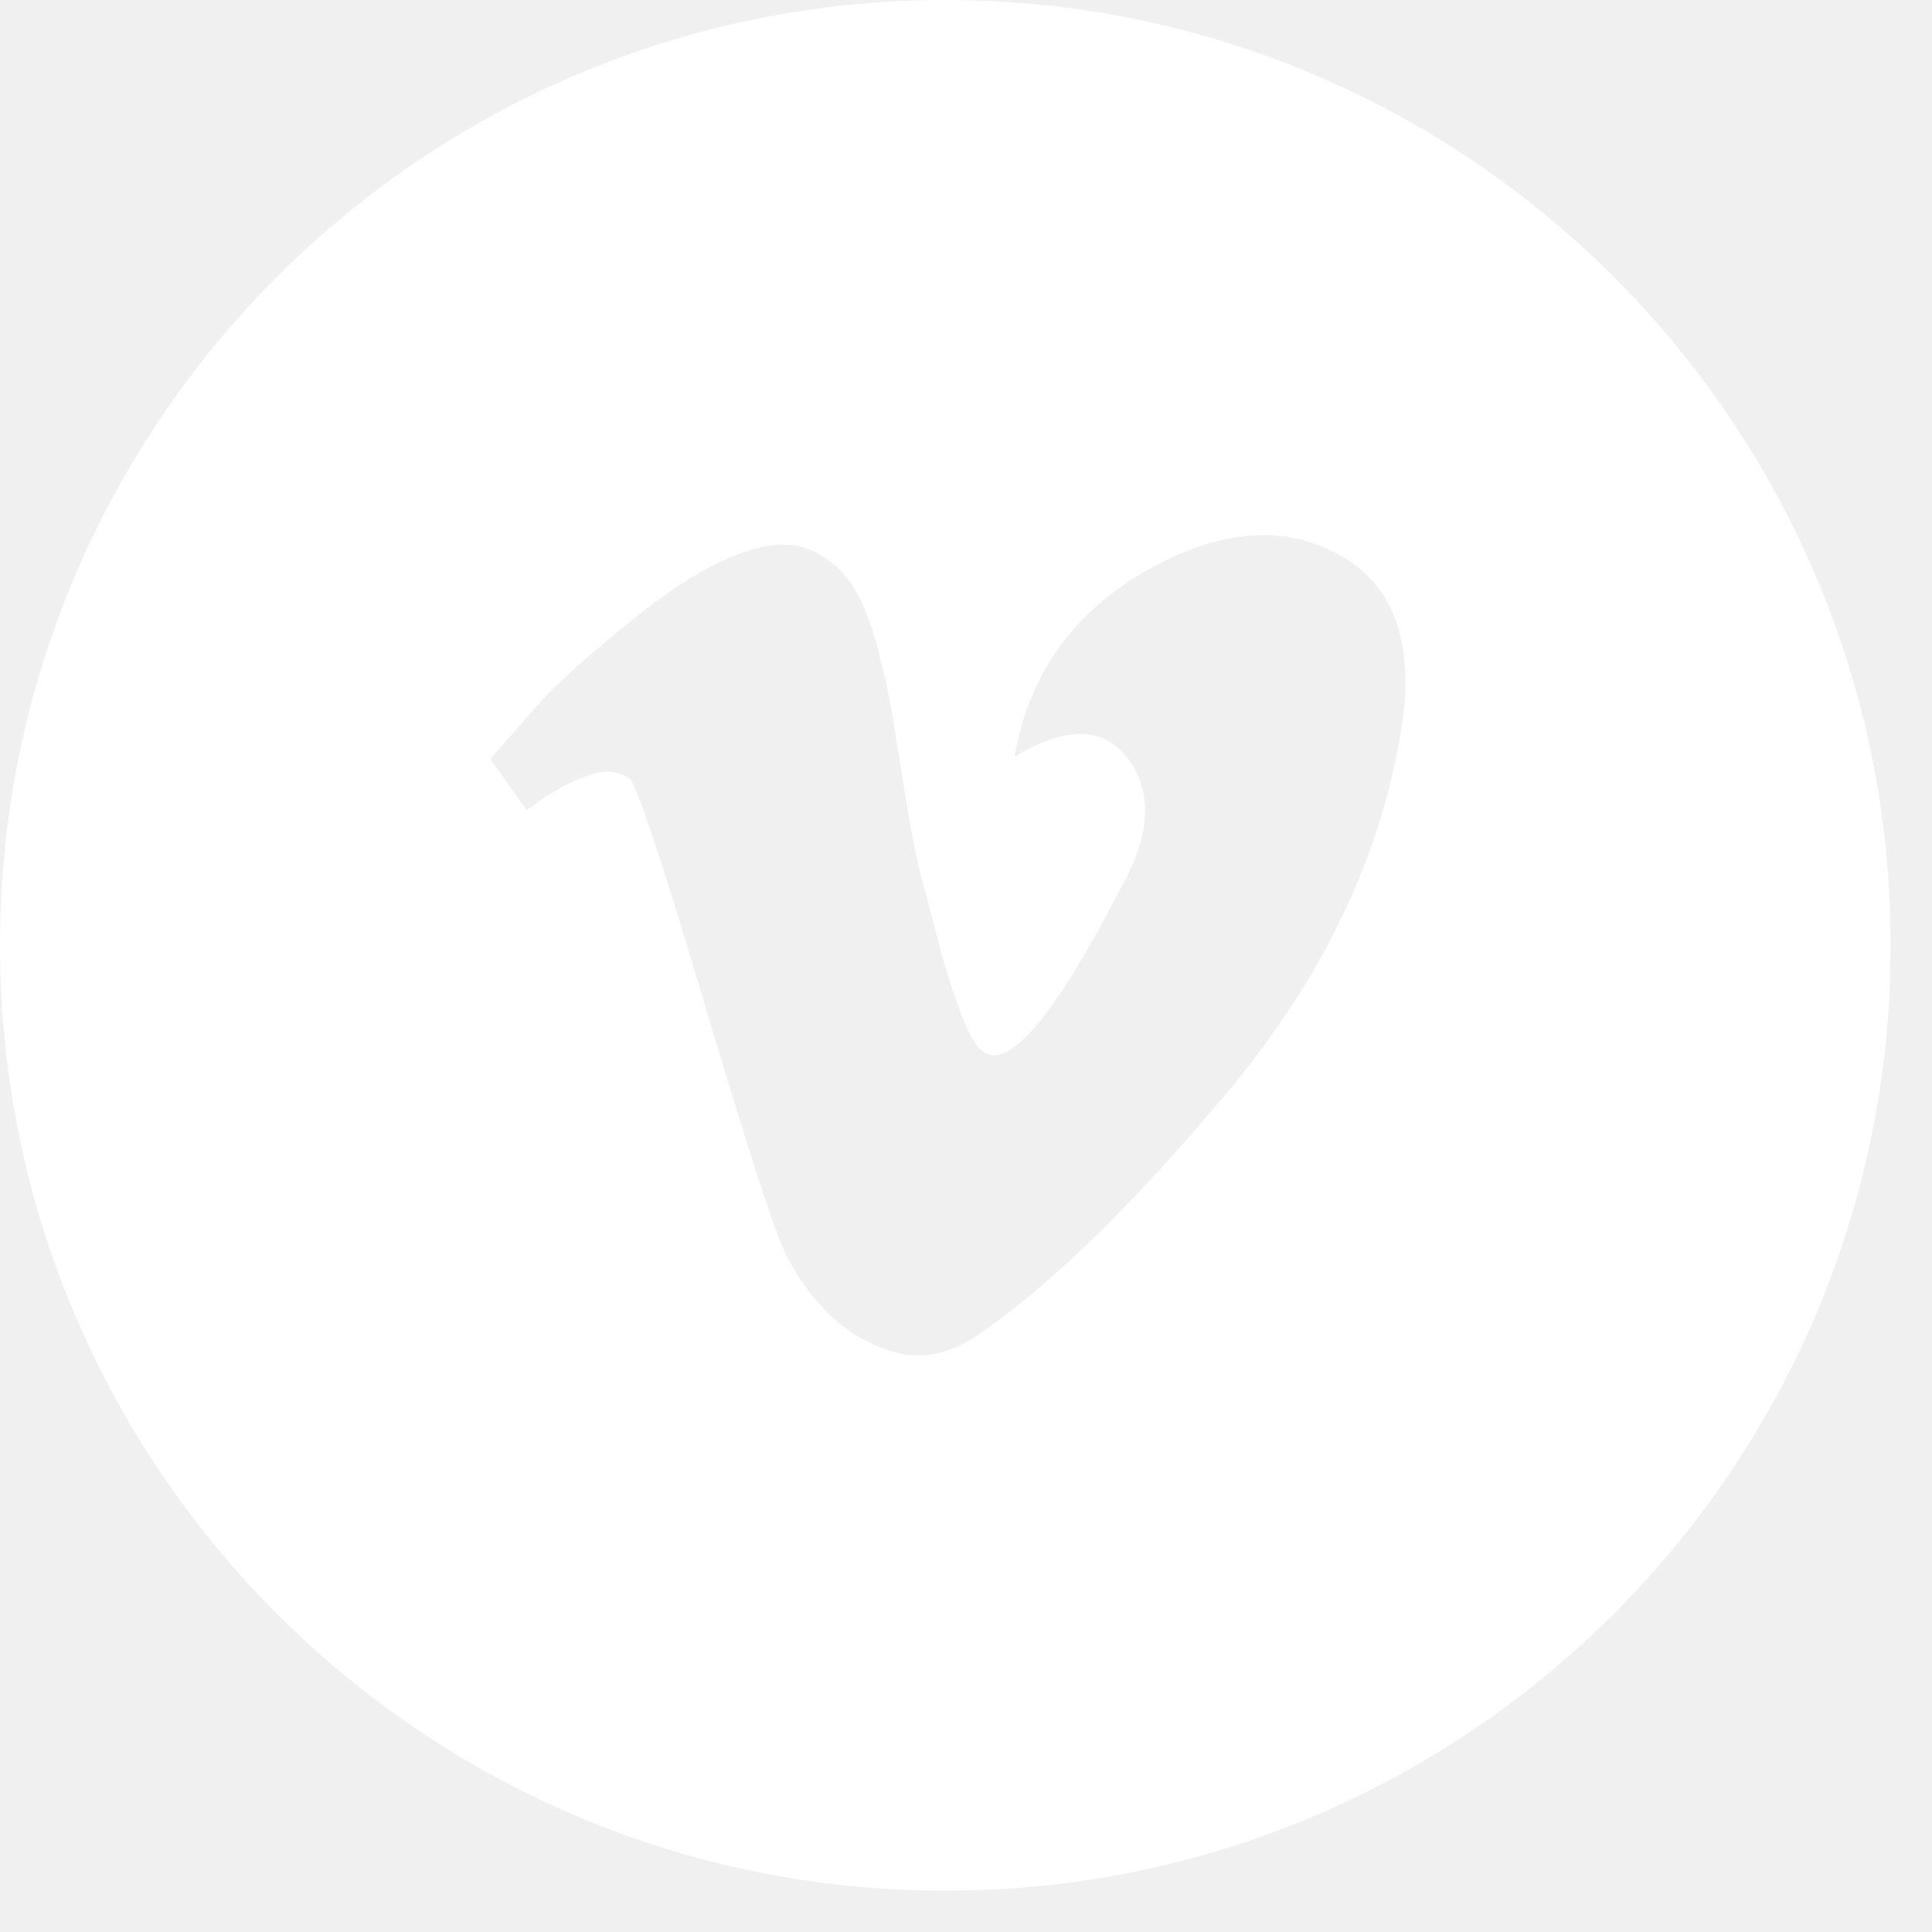
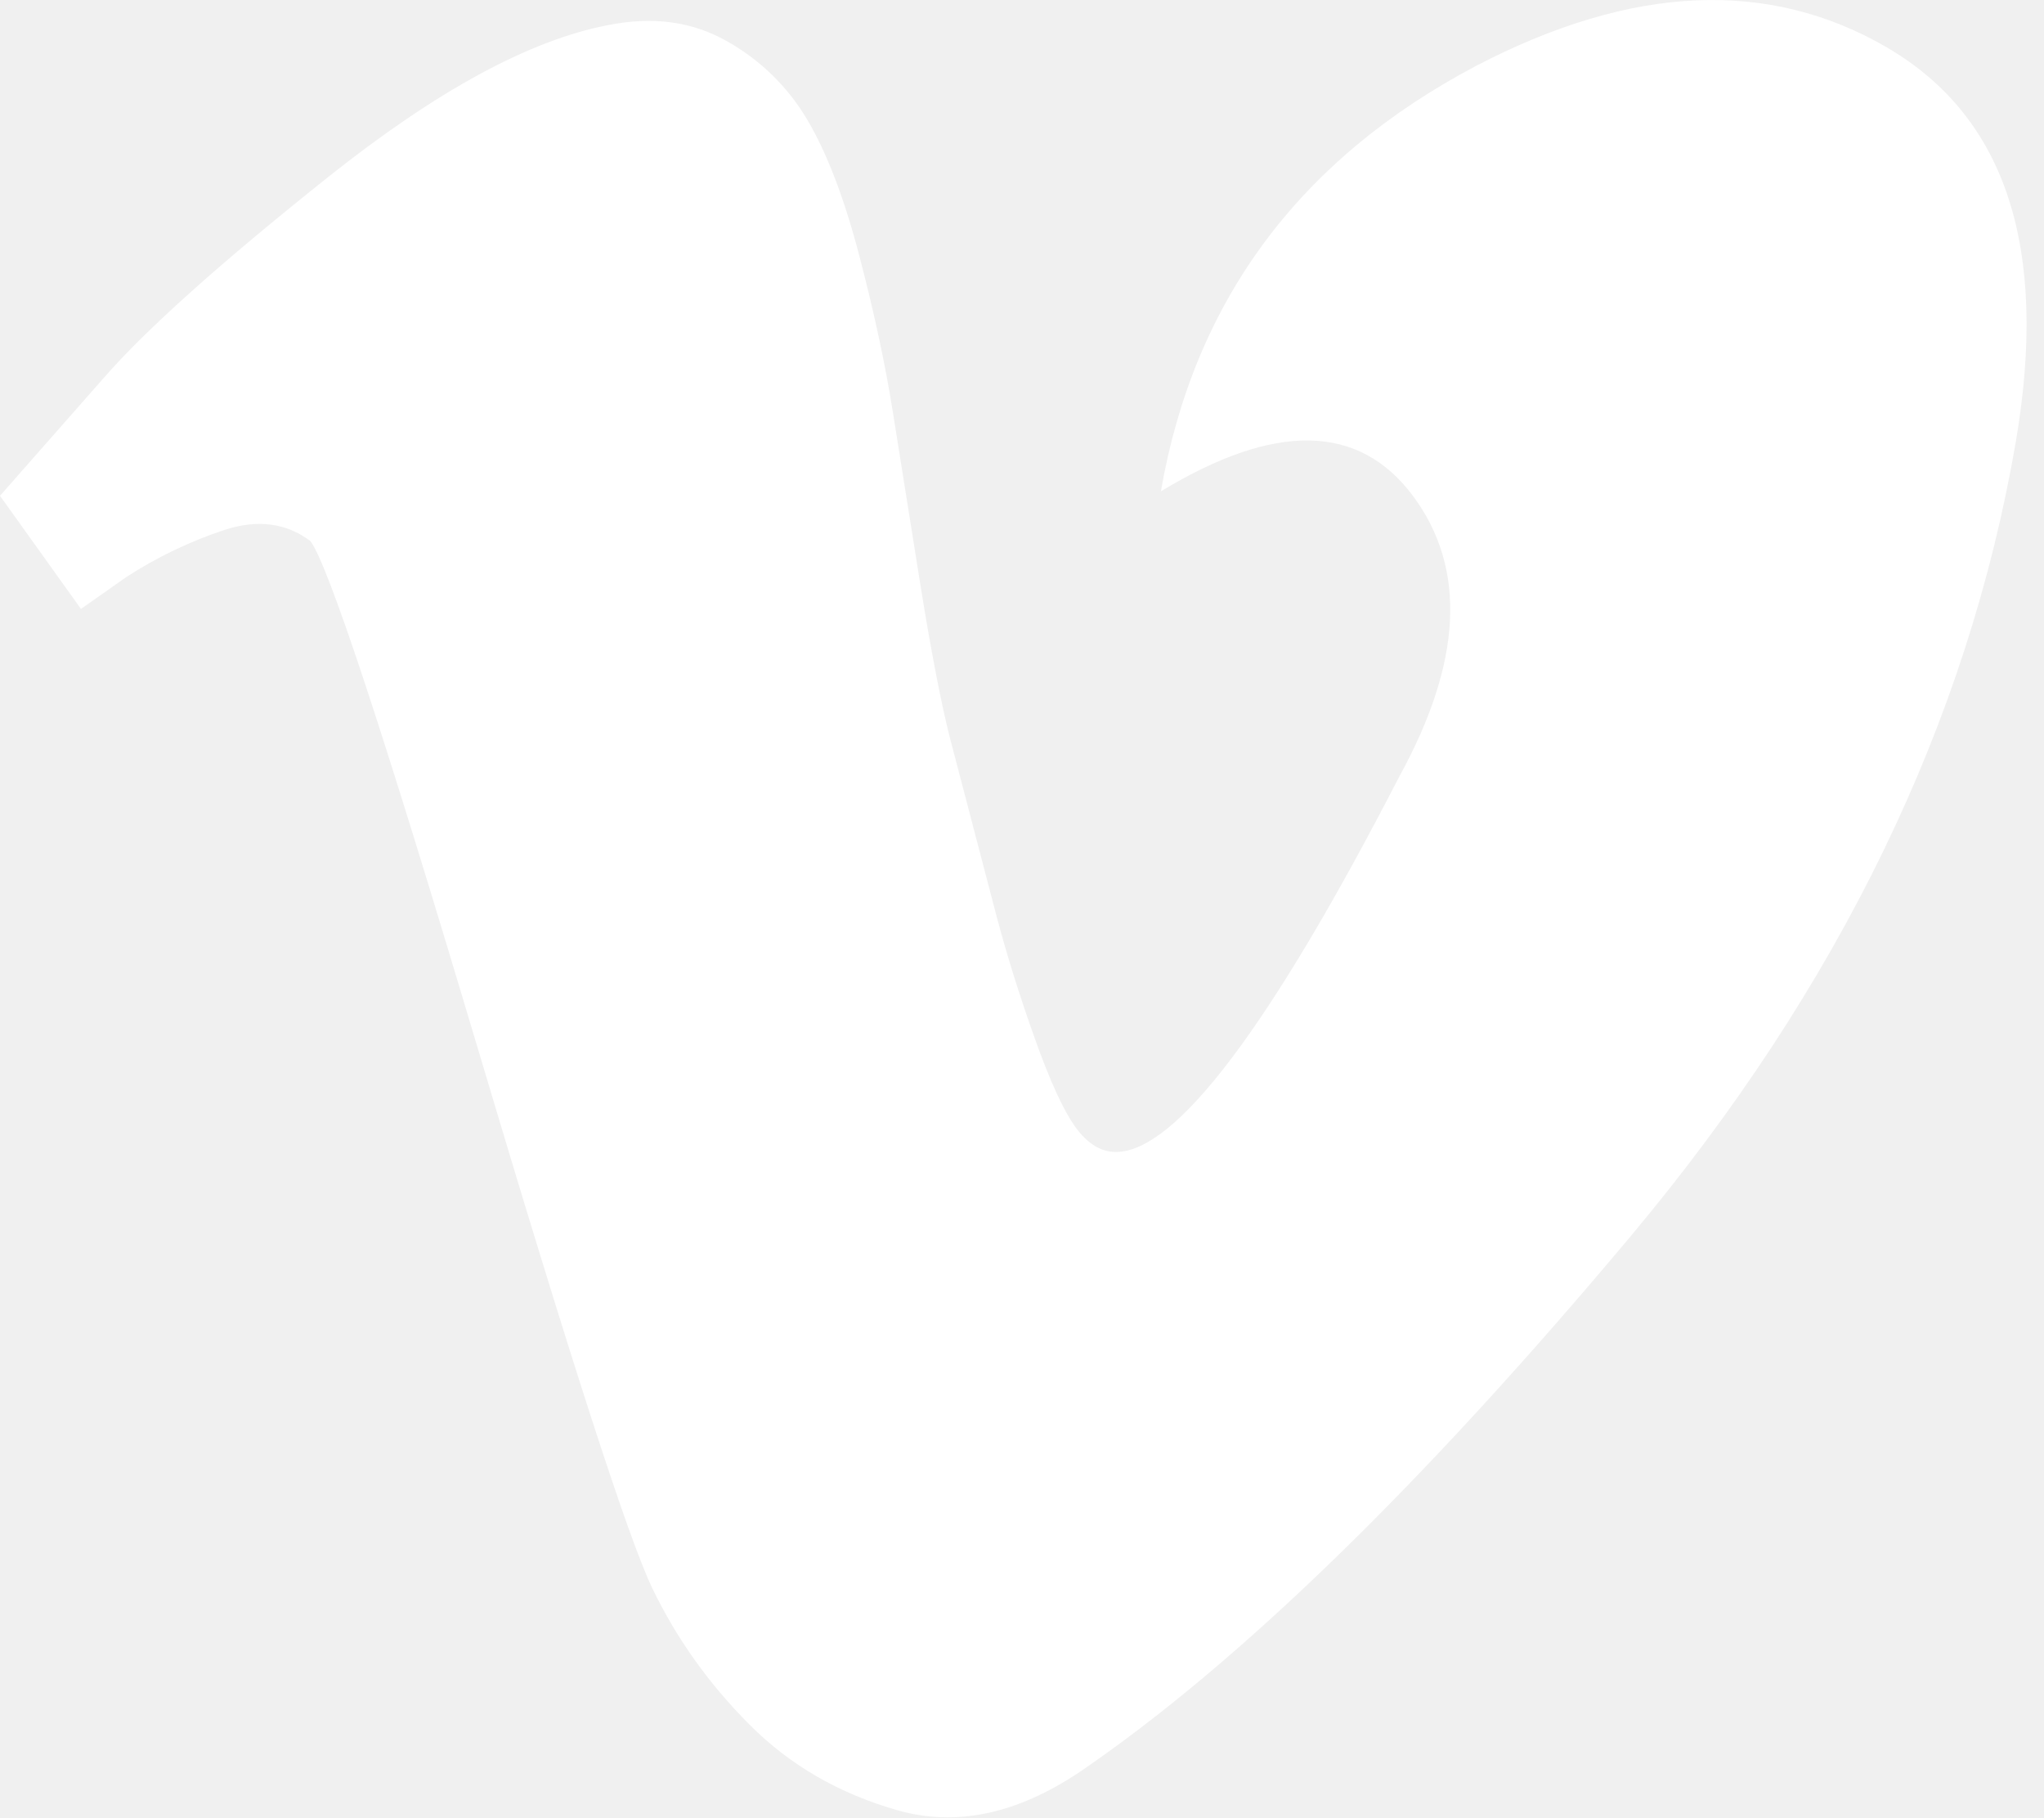
- <svg xmlns="http://www.w3.org/2000/svg" xmlns:xlink="http://www.w3.org/1999/xlink" width="38px" height="38px" viewBox="0 0 38 38" version="1.1">
-   <defs>
-     <polygon id="path-1" points="37.188 37.188 0 37.188 0 0 37.188 0" />
-   </defs>
-   <g id="Symbols" stroke="none" stroke-width="1" fill="none" fill-rule="evenodd">
-     <g id="Style-2---Vimeo" transform="translate(-251, -42)">
-       <g id="Page-1" transform="translate(251, 42)">
-         <mask id="mask-2" fill="white">
-           <use xlink:href="#path-1" />
-         </mask>
-         <g id="Clip-2" />
-         <path d="M37.188,18.594 C37.188,8.325 28.863,0 18.594,0 C8.325,0 -9.99999993e-05,8.325 -9.99999993e-05,18.594 C-9.99999993e-05,28.863 8.325,37.188 18.594,37.188 C28.863,37.188 37.188,28.863 37.188,18.594 M27.546,14.446 C27.12,16.937 25.981,19.288 24.129,21.497 C22.277,23.707 20.645,25.294 19.233,26.259 C18.674,26.633 18.134,26.747 17.615,26.6 C17.095,26.453 16.656,26.198 16.296,25.837 C15.936,25.475 15.65,25.073 15.437,24.631 C15.224,24.189 14.704,22.582 13.878,19.81 C13.052,17.038 12.559,15.544 12.399,15.33 C12.186,15.169 11.933,15.136 11.64,15.23 C11.347,15.323 11.054,15.464 10.761,15.651 L10.361,15.933 L9.642,14.928 L10.561,13.884 C10.934,13.455 11.6,12.859 12.559,12.096 C13.519,11.332 14.344,10.884 15.037,10.75 C15.437,10.669 15.79,10.716 16.096,10.89 C16.402,11.064 16.642,11.299 16.816,11.593 C16.989,11.888 17.142,12.29 17.275,12.799 C17.408,13.308 17.508,13.777 17.575,14.205 L17.815,15.712 C17.908,16.288 17.995,16.736 18.074,17.058 L18.494,18.665 C18.587,19.013 18.7,19.375 18.834,19.75 C18.967,20.125 19.087,20.386 19.193,20.533 C19.3,20.681 19.42,20.754 19.553,20.754 C20.086,20.754 20.925,19.643 22.071,17.419 C22.631,16.402 22.67,15.571 22.191,14.928 C21.711,14.285 20.965,14.272 19.953,14.888 C20.246,13.201 21.178,11.942 22.75,11.111 C24.136,10.388 25.355,10.335 26.407,10.951 C27.459,11.567 27.839,12.732 27.546,14.446" id="Fill-1" fill="#FFFFFF" mask="url(#mask-2)" />
-       </g>
-     </g>
-   </g>
+ <svg xmlns="http://www.w3.org/2000/svg" width="18" height="16" viewBox="0 0 18 16">
+   <path fill="#FFF" fill-rule="evenodd" d="M16.623.421c-1.044-.61-2.252-.557-3.626.16-1.559.823-2.483 2.071-2.774 3.745 1.004-.61 1.744-.598 2.22.04.474.637.435 1.46-.12 2.47-1.136 2.203-1.968 3.306-2.496 3.306-.132 0-.251-.073-.357-.22-.105-.146-.224-.405-.356-.776-.133-.372-.245-.73-.337-1.076L8.36 6.476c-.079-.318-.164-.763-.256-1.334l-.238-1.494c-.067-.425-.166-.89-.298-1.394-.132-.505-.284-.903-.456-1.195A1.895 1.895 0 0 0 6.4.362c-.304-.173-.653-.22-1.05-.14C4.662.355 3.843.8 2.892 1.557c-.95.756-1.611 1.348-1.98 1.772L0 4.365l.713.996.397-.279a3.76 3.76 0 0 1 .871-.418c.29-.093.541-.06.753.1.158.212.647 1.693 1.466 4.441.819 2.75 1.334 4.343 1.546 4.781.211.438.495.837.852 1.195.356.359.792.61 1.307.757.515.146 1.05.033 1.605-.339 1.4-.955 3.018-2.529 4.854-4.72 1.835-2.192 2.965-4.522 3.388-6.991.29-1.7-.086-2.856-1.13-3.467" />
</svg>
